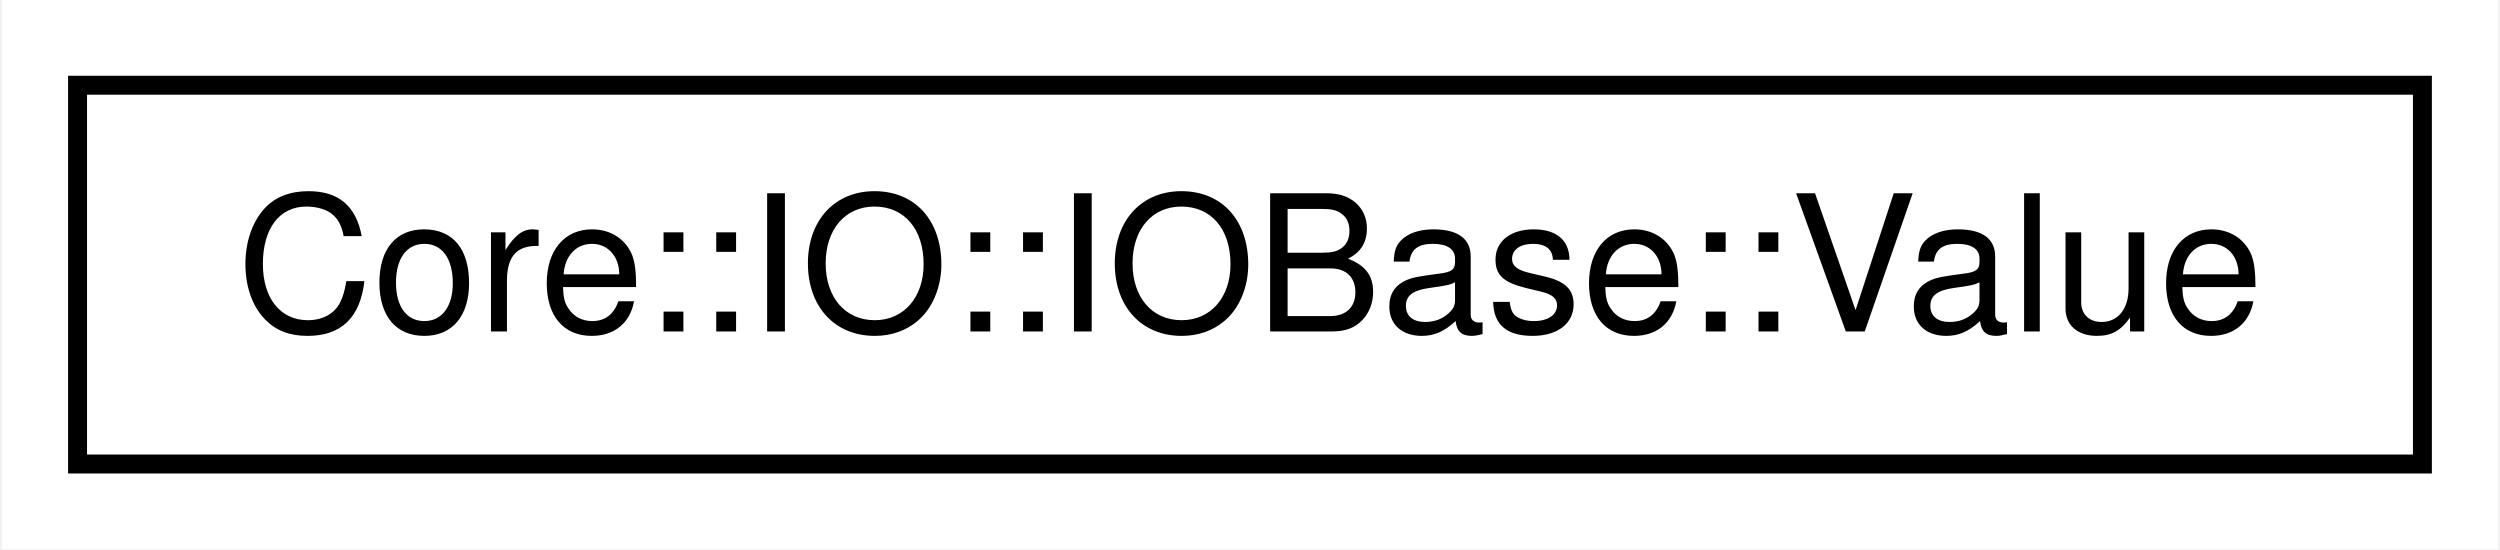
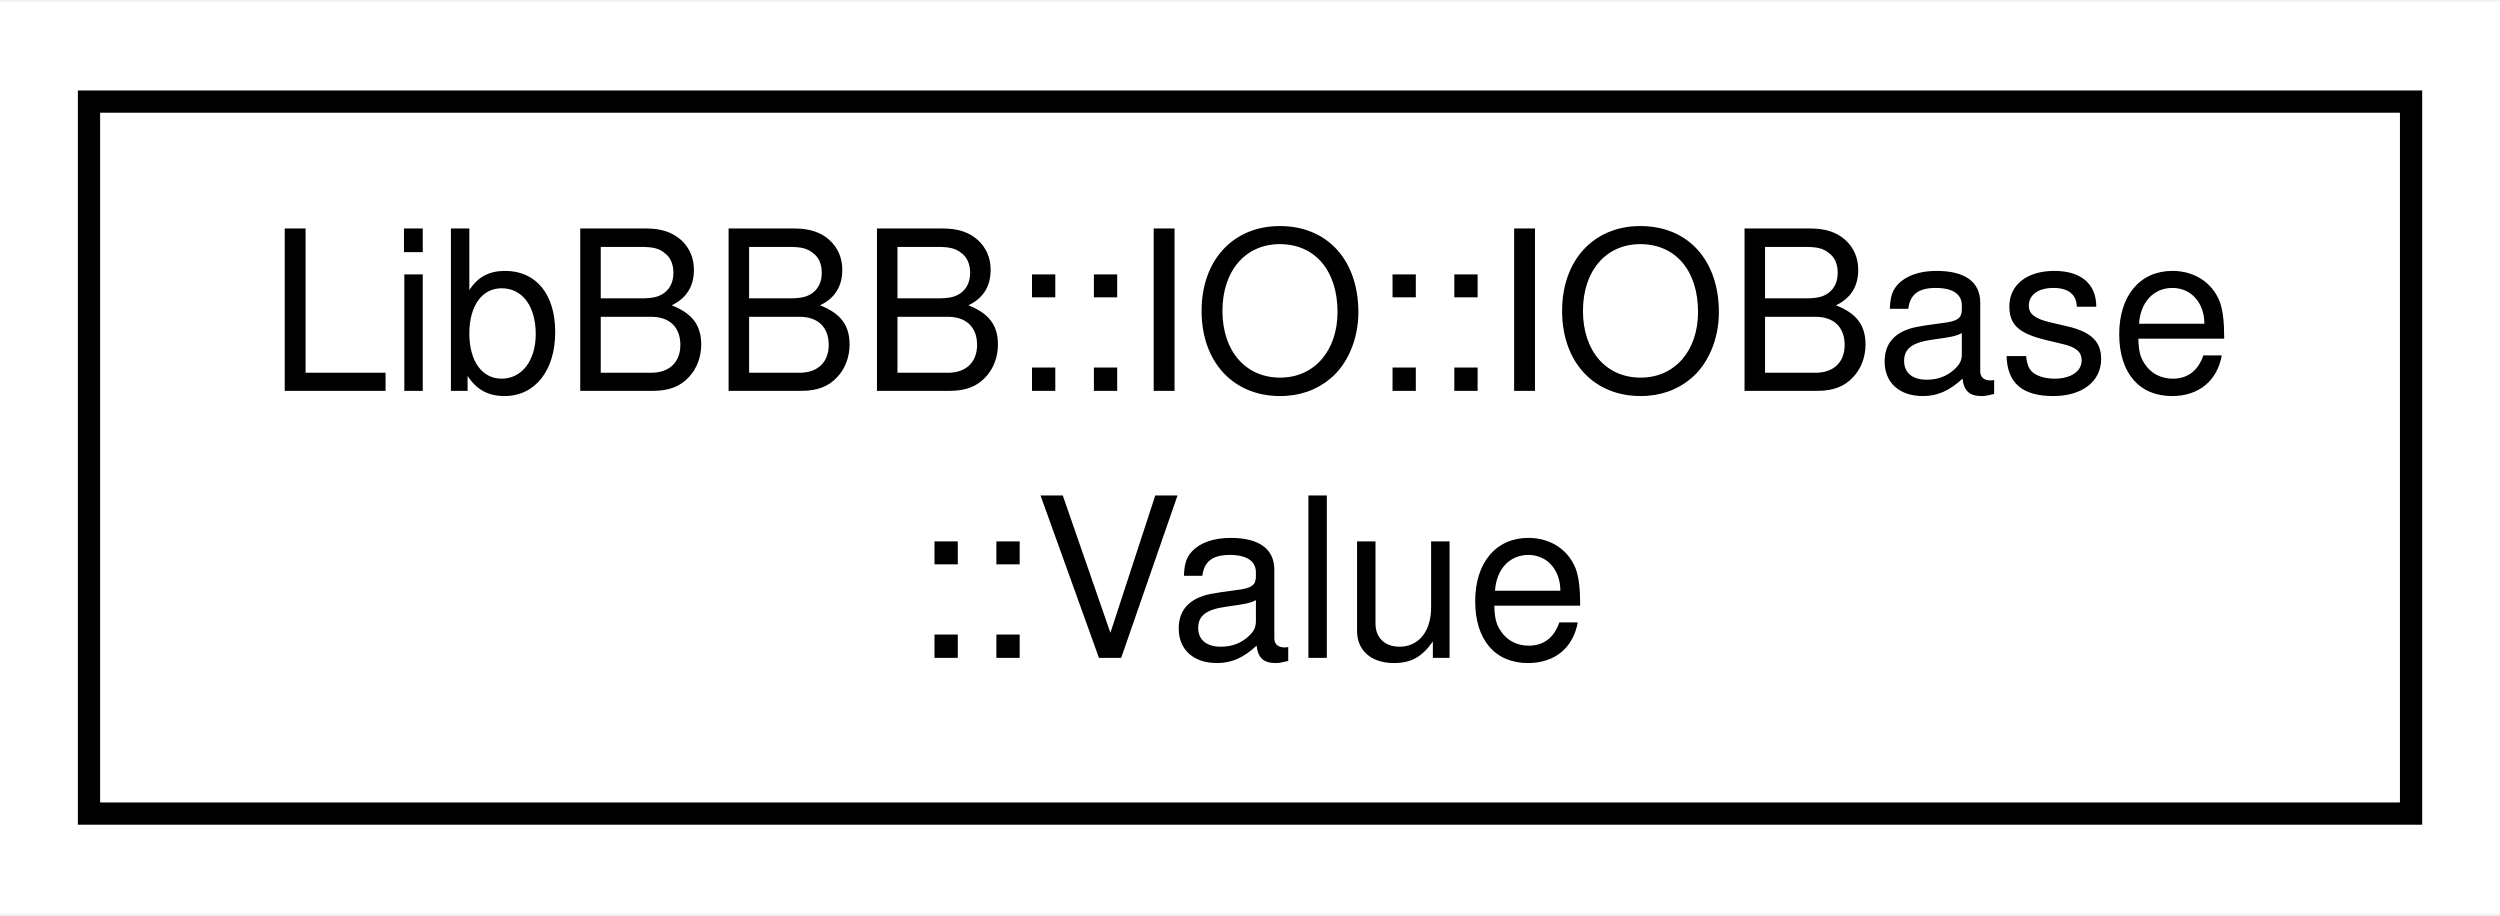
- <svg xmlns="http://www.w3.org/2000/svg" xmlns:xlink="http://www.w3.org/1999/xlink" width="132pt" height="29pt" viewBox="0.00 0.00 131.81 29.00">
-   <g id="graph0" class="graph" transform="scale(1 1) rotate(0) translate(4 25)">
-     <polygon fill="#ffffff" stroke="transparent" points="-4,4 -4,-25 127.808,-25 127.808,4 -4,4" />
+ <svg xmlns="http://www.w3.org/2000/svg" xmlns:xlink="http://www.w3.org/1999/xlink" width="112pt" height="41pt" viewBox="0.00 0.00 112.36 41.00">
+   <g id="graph0" class="graph" transform="scale(1 1) rotate(0) translate(4 37)">
+     <polygon fill="#ffffff" stroke="transparent" points="-4,4 -4,-37 108.363,-37 108.363,4 -4,4" />
    <g id="node1" class="node">
      <g id="a_node1">
-         <a xlink:href="structCore_1_1IO_1_1IOBase_1_1Value.html" target="_top" xlink:title="The Value struct holds the enyn to represent the GPIO being low or high. ">
-           <polygon fill="#ffffff" stroke="#000000" points="0,-.5 0,-20.5 123.808,-20.5 123.808,-.5 0,-.5" />
-           <text text-anchor="middle" x="61.904" y="-7.5" font-family="Helvetica,sans-Serif" font-size="10.00" fill="#000000">Core::IO::IOBase::Value</text>
+         <a xlink:href="structLibBBB_1_1IO_1_1IOBase_1_1Value.html" target="_top" xlink:title="The Value struct holds the enyn to represent the GPIO being low or high. ">
+           <polygon fill="#ffffff" stroke="#000000" points="0,-.5 0,-32.5 104.363,-32.5 104.363,-.5 0,-.5" />
+           <text text-anchor="start" x="8" y="-19.5" font-family="Helvetica,sans-Serif" font-size="10.00" fill="#000000">LibBBB::IO::IOBase</text>
+           <text text-anchor="middle" x="52.181" y="-7.5" font-family="Helvetica,sans-Serif" font-size="10.00" fill="#000000">::Value</text>
        </a>
      </g>
    </g>
  </g>
</svg>
